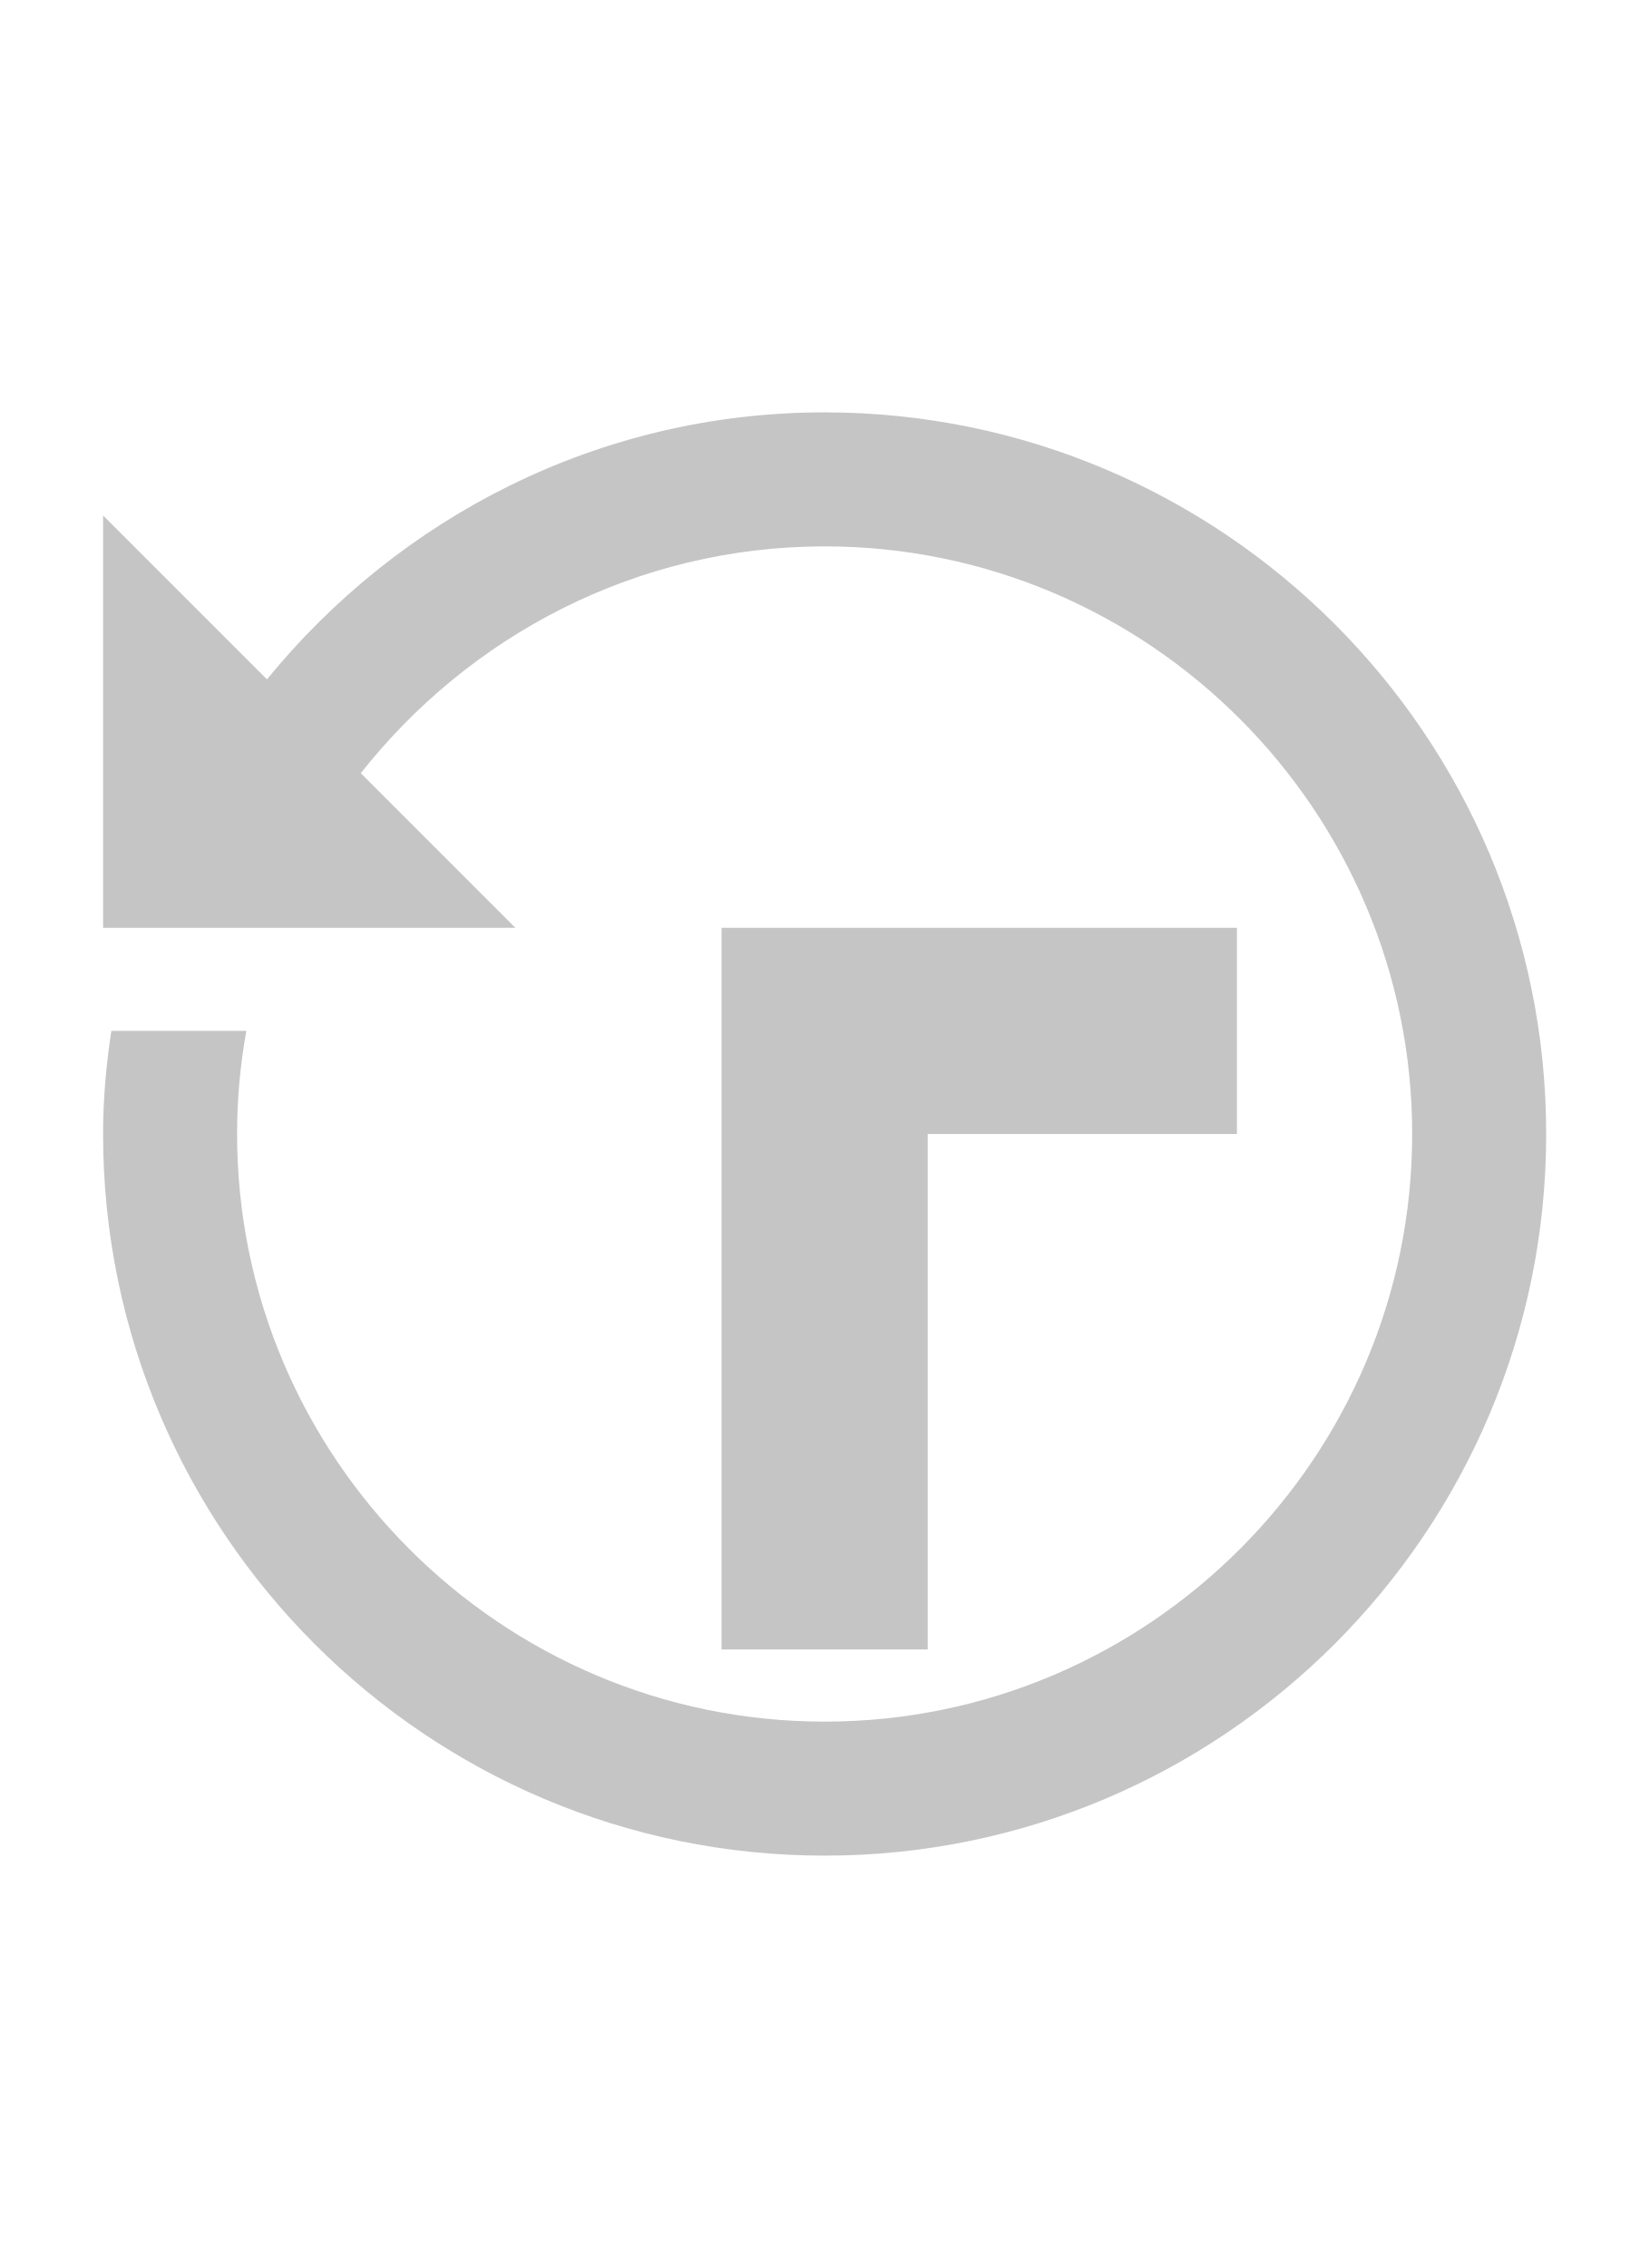
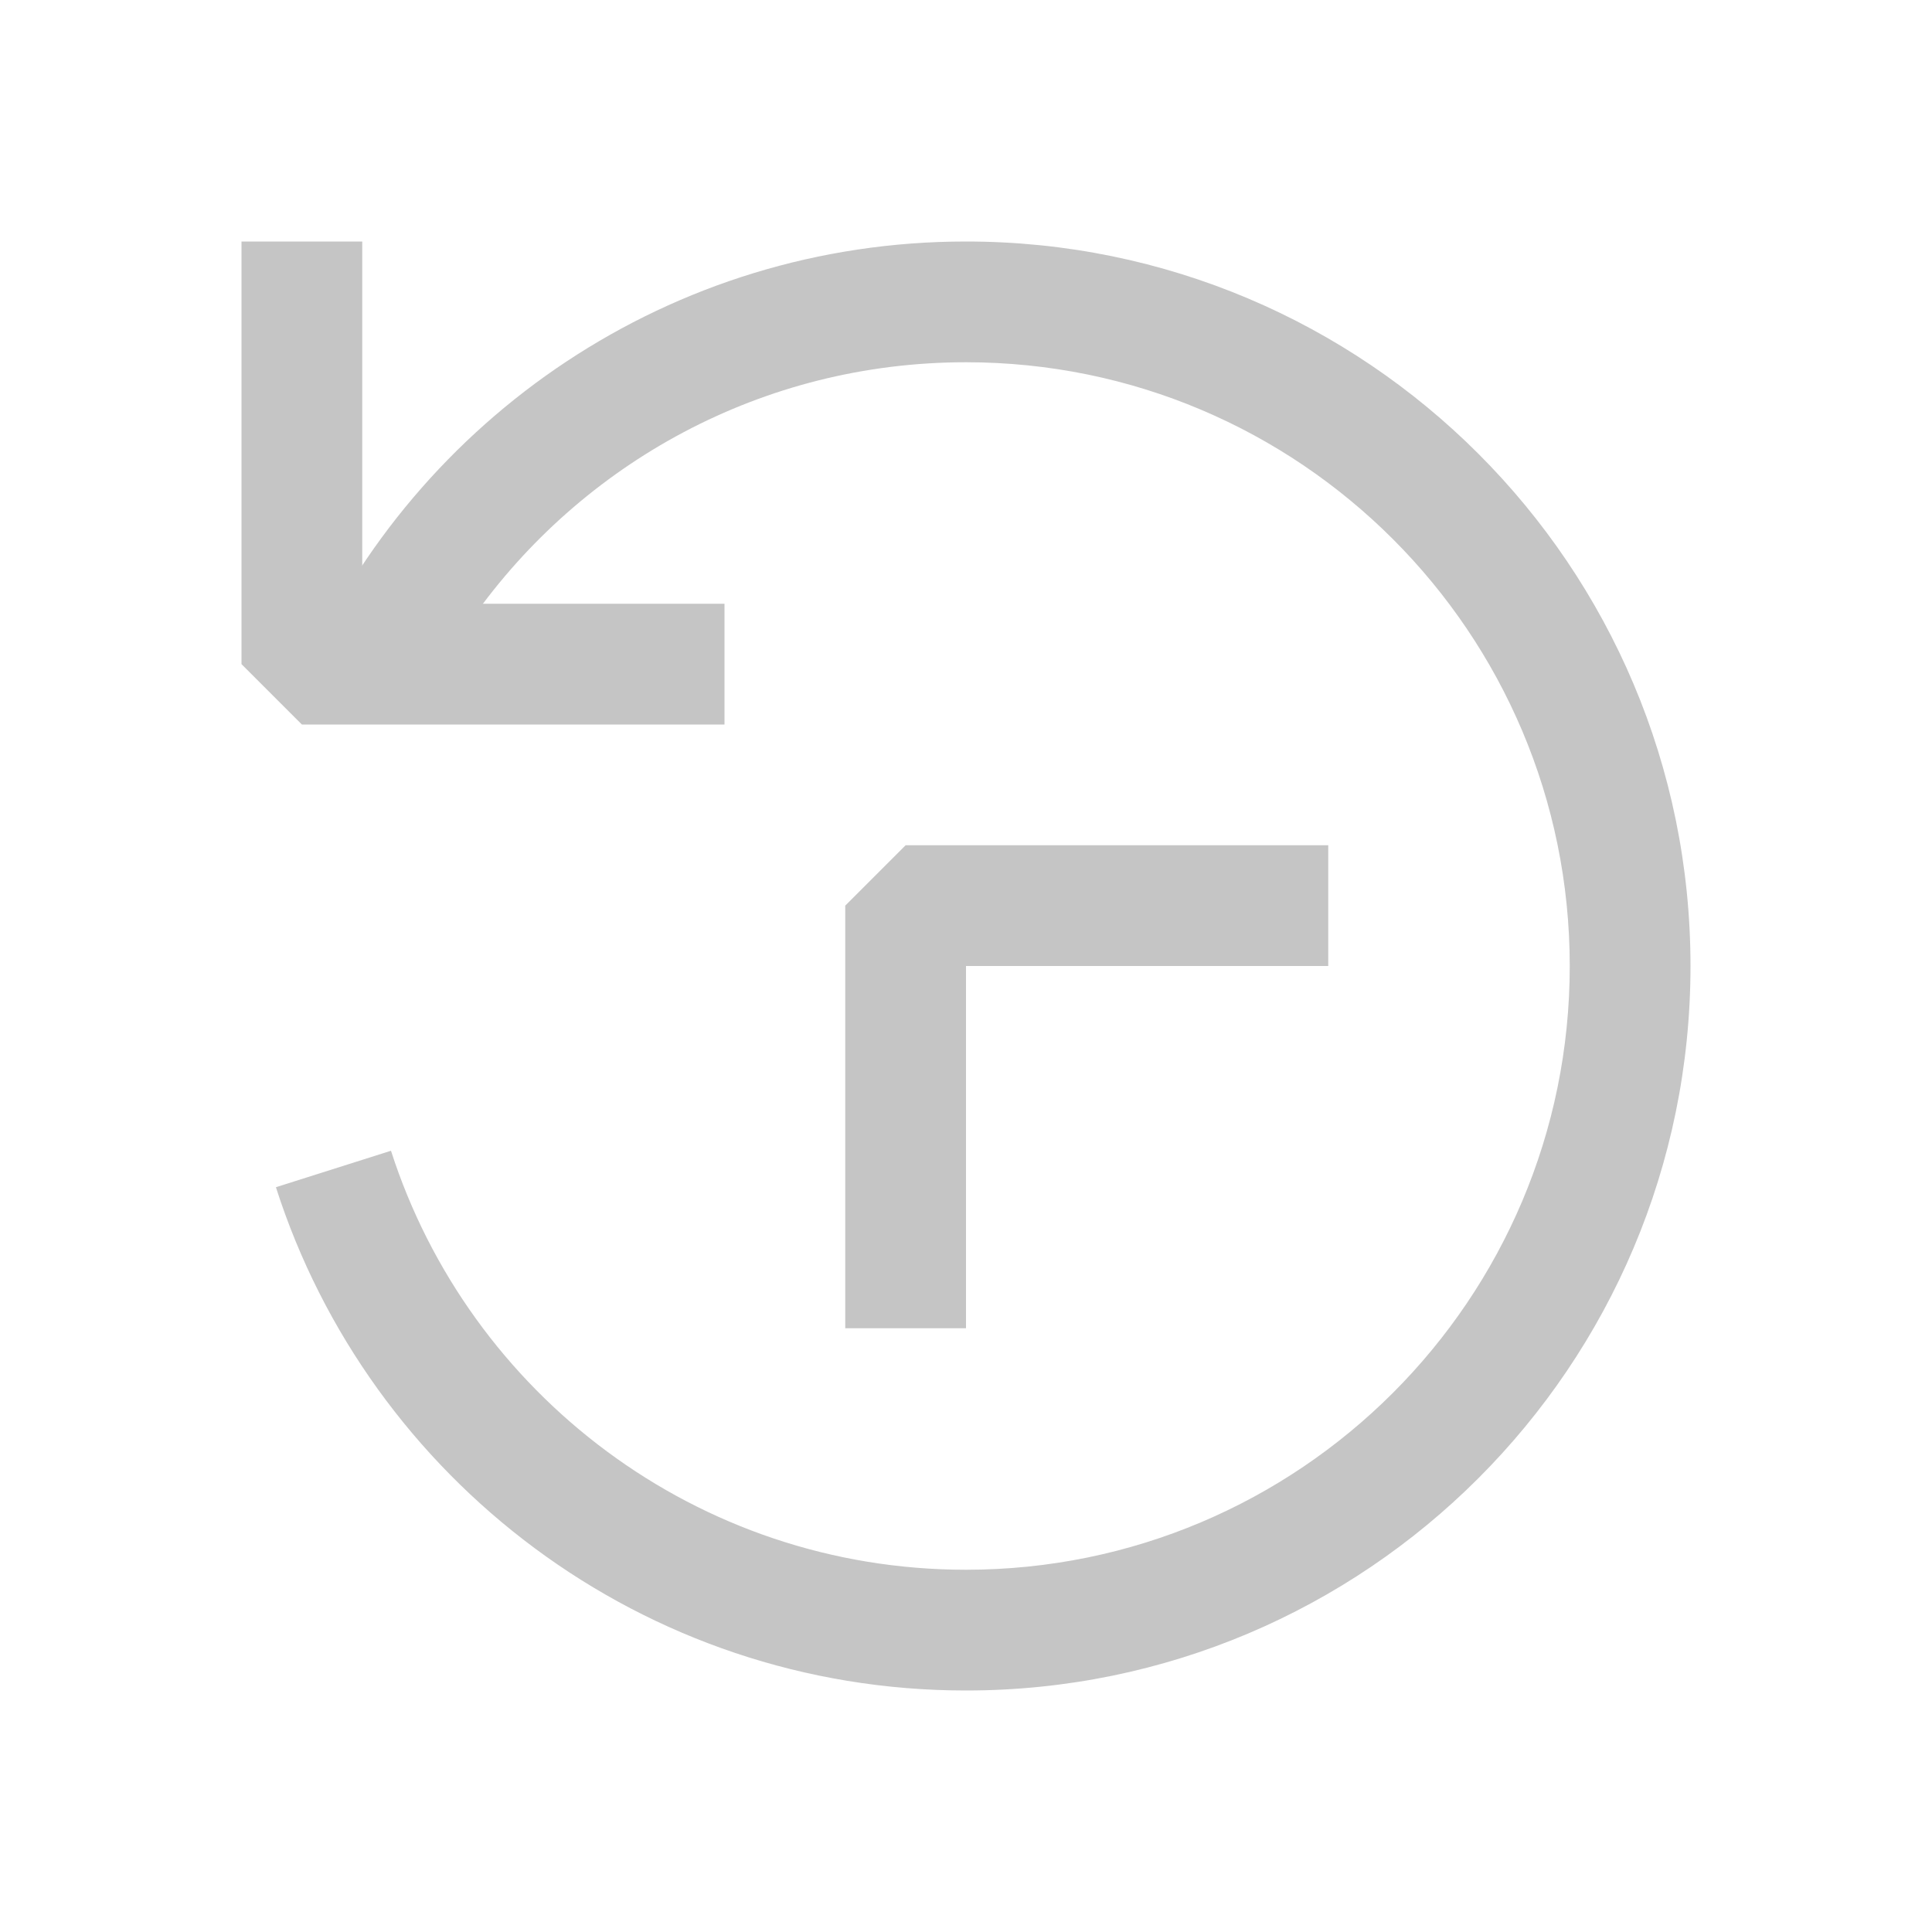
- <svg xmlns="http://www.w3.org/2000/svg" viewBox="0 0 16 22">
-   <path fill="#C5C5C5" d="m9,16l-2,0l0,-7l5,0l0,2l-3,0l0,5l0,0zm-1,-12c-2.19,0 -4.13,1.02 -5.41,2.59l-1.59,-1.59l0,4l4,0l-1.5,-1.5c1.05,-1.33 2.67,-2.2 4.5,-2.2c3.14,0 5.7,2.56 5.7,5.7c0,3.14 -2.56,5.7 -5.7,5.7c-3.14,0 -5.7,-2.56 -5.7,-5.7c0,-0.34 0.03,-0.67 0.09,-1l-1.31,0c-0.05,0.33 -0.08,0.66 -0.08,1c0,3.86 3.14,7 7,7c3.86,0 7,-3.14 7,-7c0,-3.86 -3.14,-7 -7,-7l0,0z" />
+ <svg xmlns="http://www.w3.org/2000/svg" width="16" height="16" viewBox="0 0 16 16" fill="none">
+   <path fill-rule="evenodd" clip-rule="evenodd" d="M2.516 5.563C3.45 3.463 5.554 2 8 2C11.314 2 14 4.686 14 8C14 11.314 11.314 14 8 14C5.325 14 3.059 12.25 2.285 9.832L3.238 9.53C3.885 11.543 5.772 13 8 13C10.761 13 13 10.761 13 8C13 5.239 10.761 3 8 3C6.311 3 4.818 3.837 3.912 5.12L2.516 5.563Z" fill="#C5C5C5" />
+   <path fill-rule="evenodd" clip-rule="evenodd" d="M3 5V2H2V5.5L2.5 6H6V5H3Z" fill="#C5C5C5" />
+   <path fill-rule="evenodd" clip-rule="evenodd" d="M8 8L11 8V7L7.5 7L7 7.5L7 11H8L8 8Z" fill="#C5C5C5" />
</svg>
